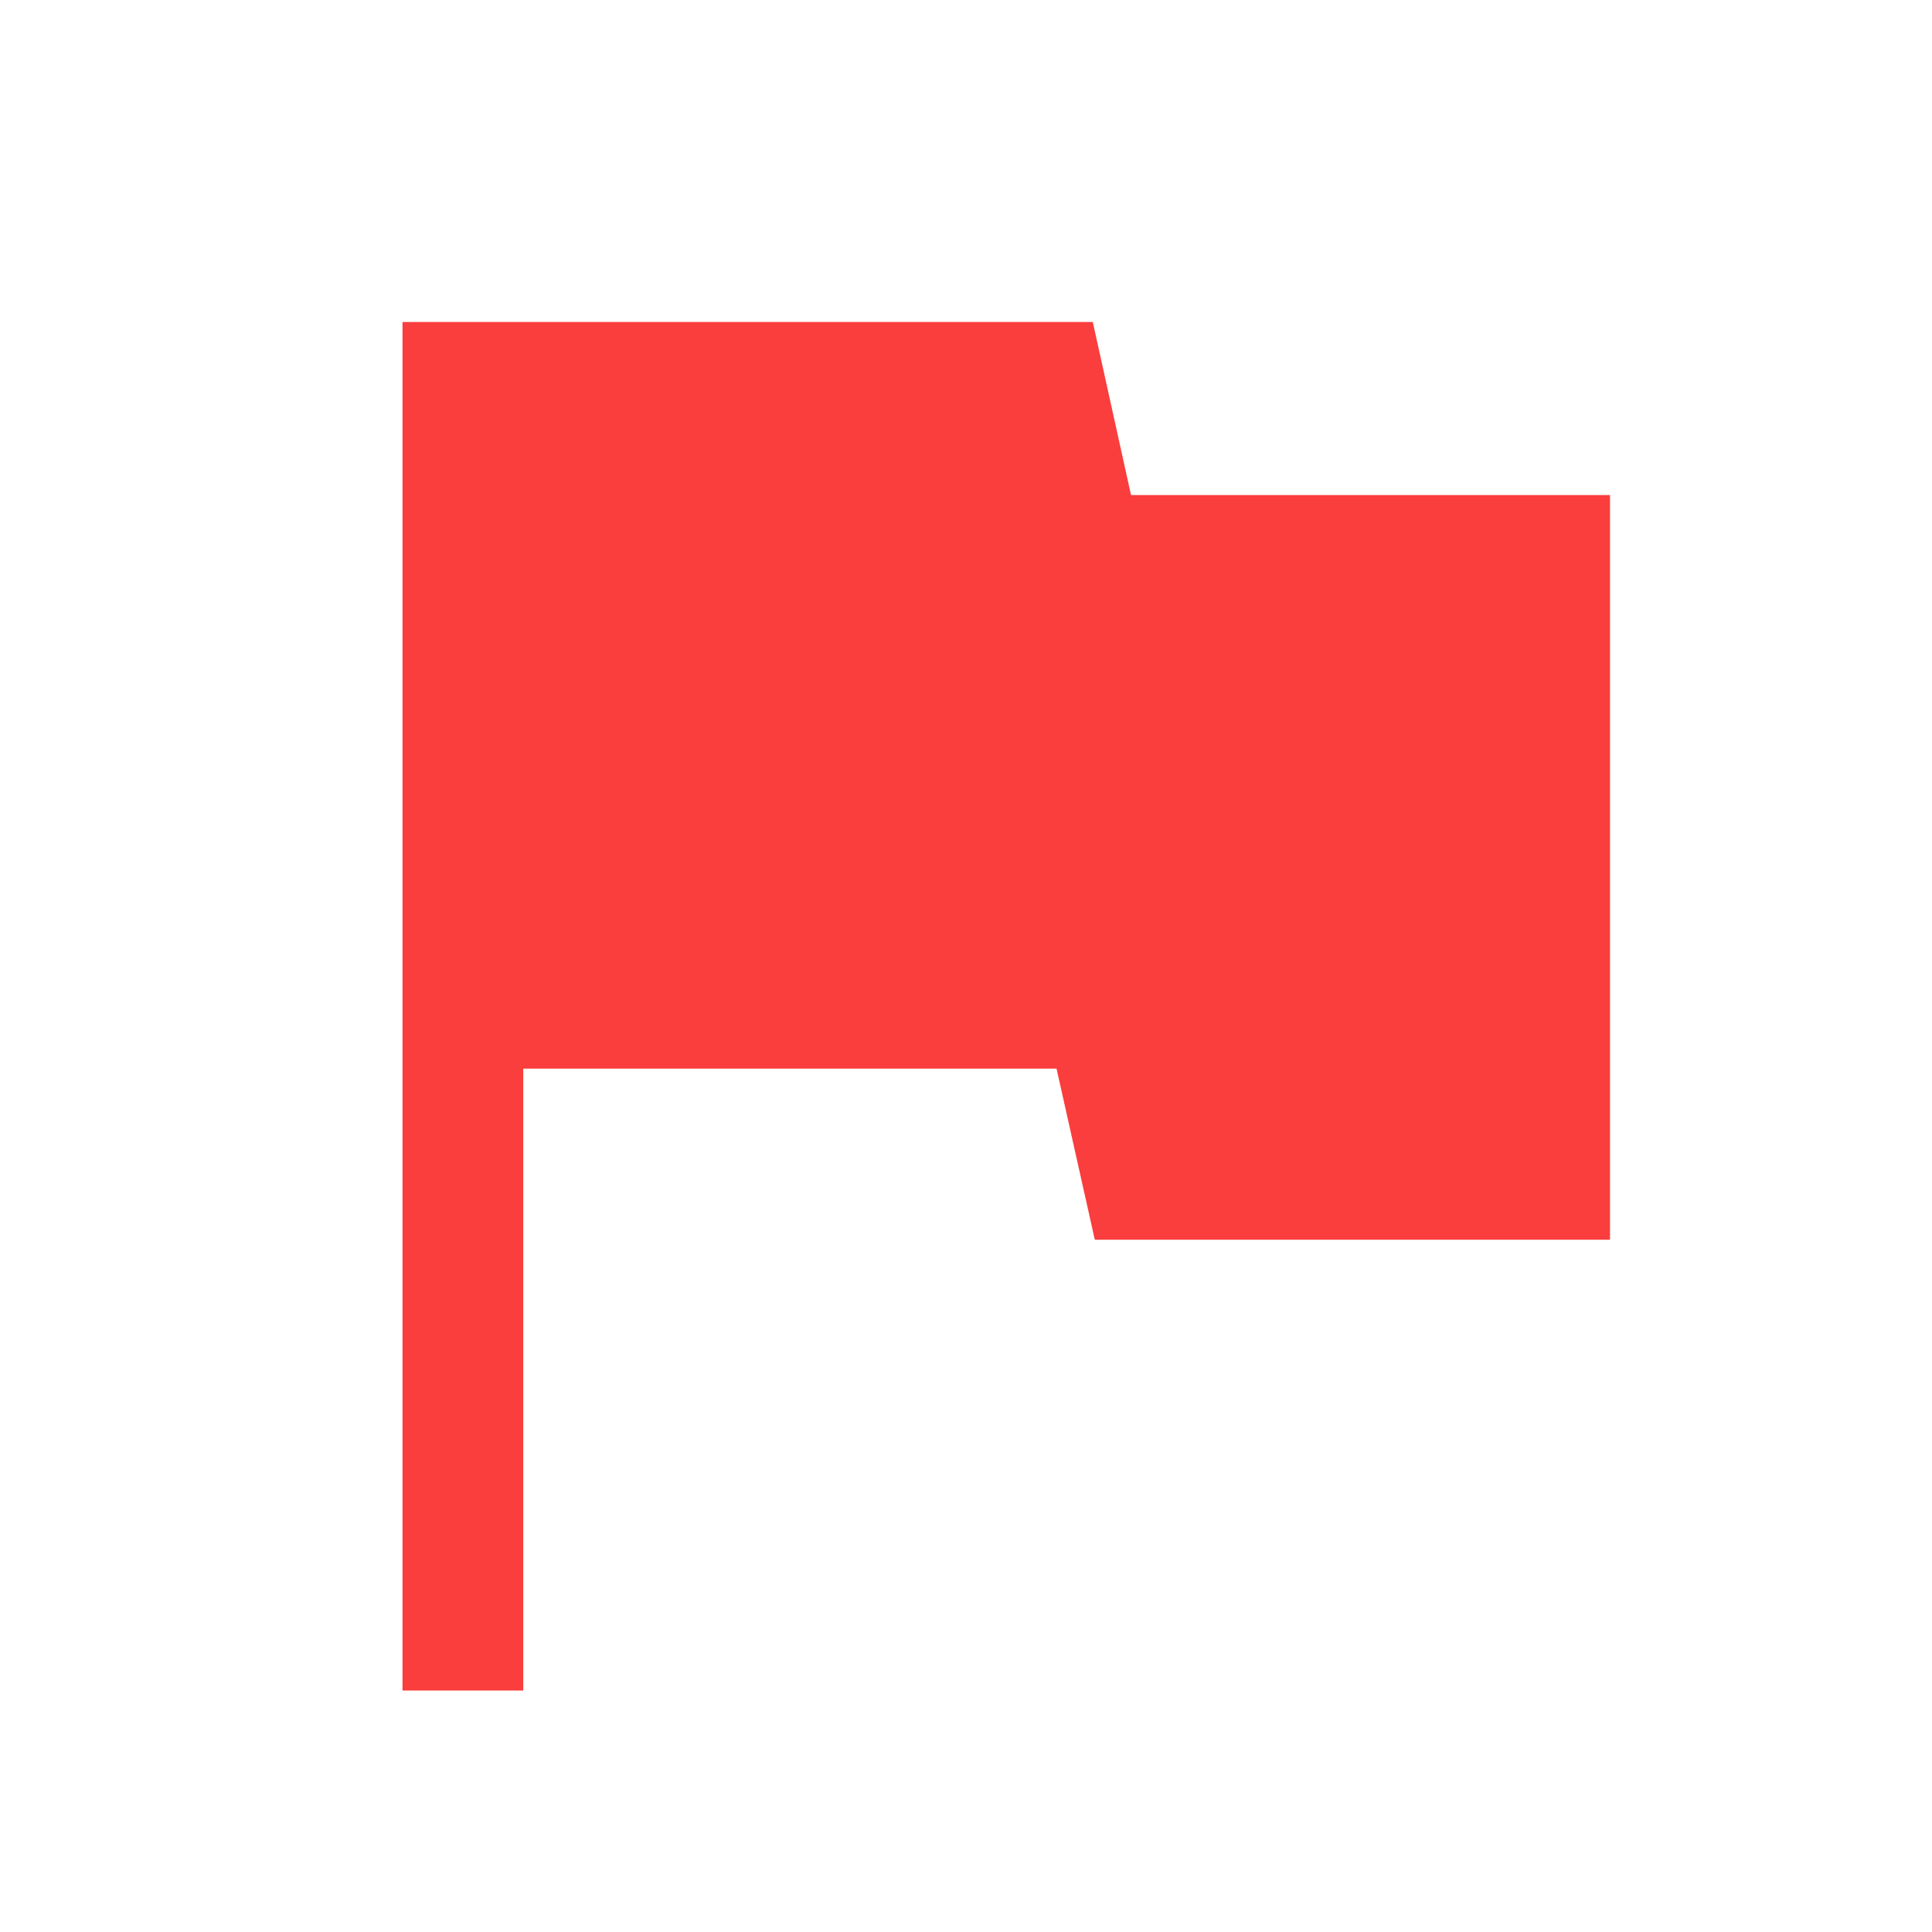
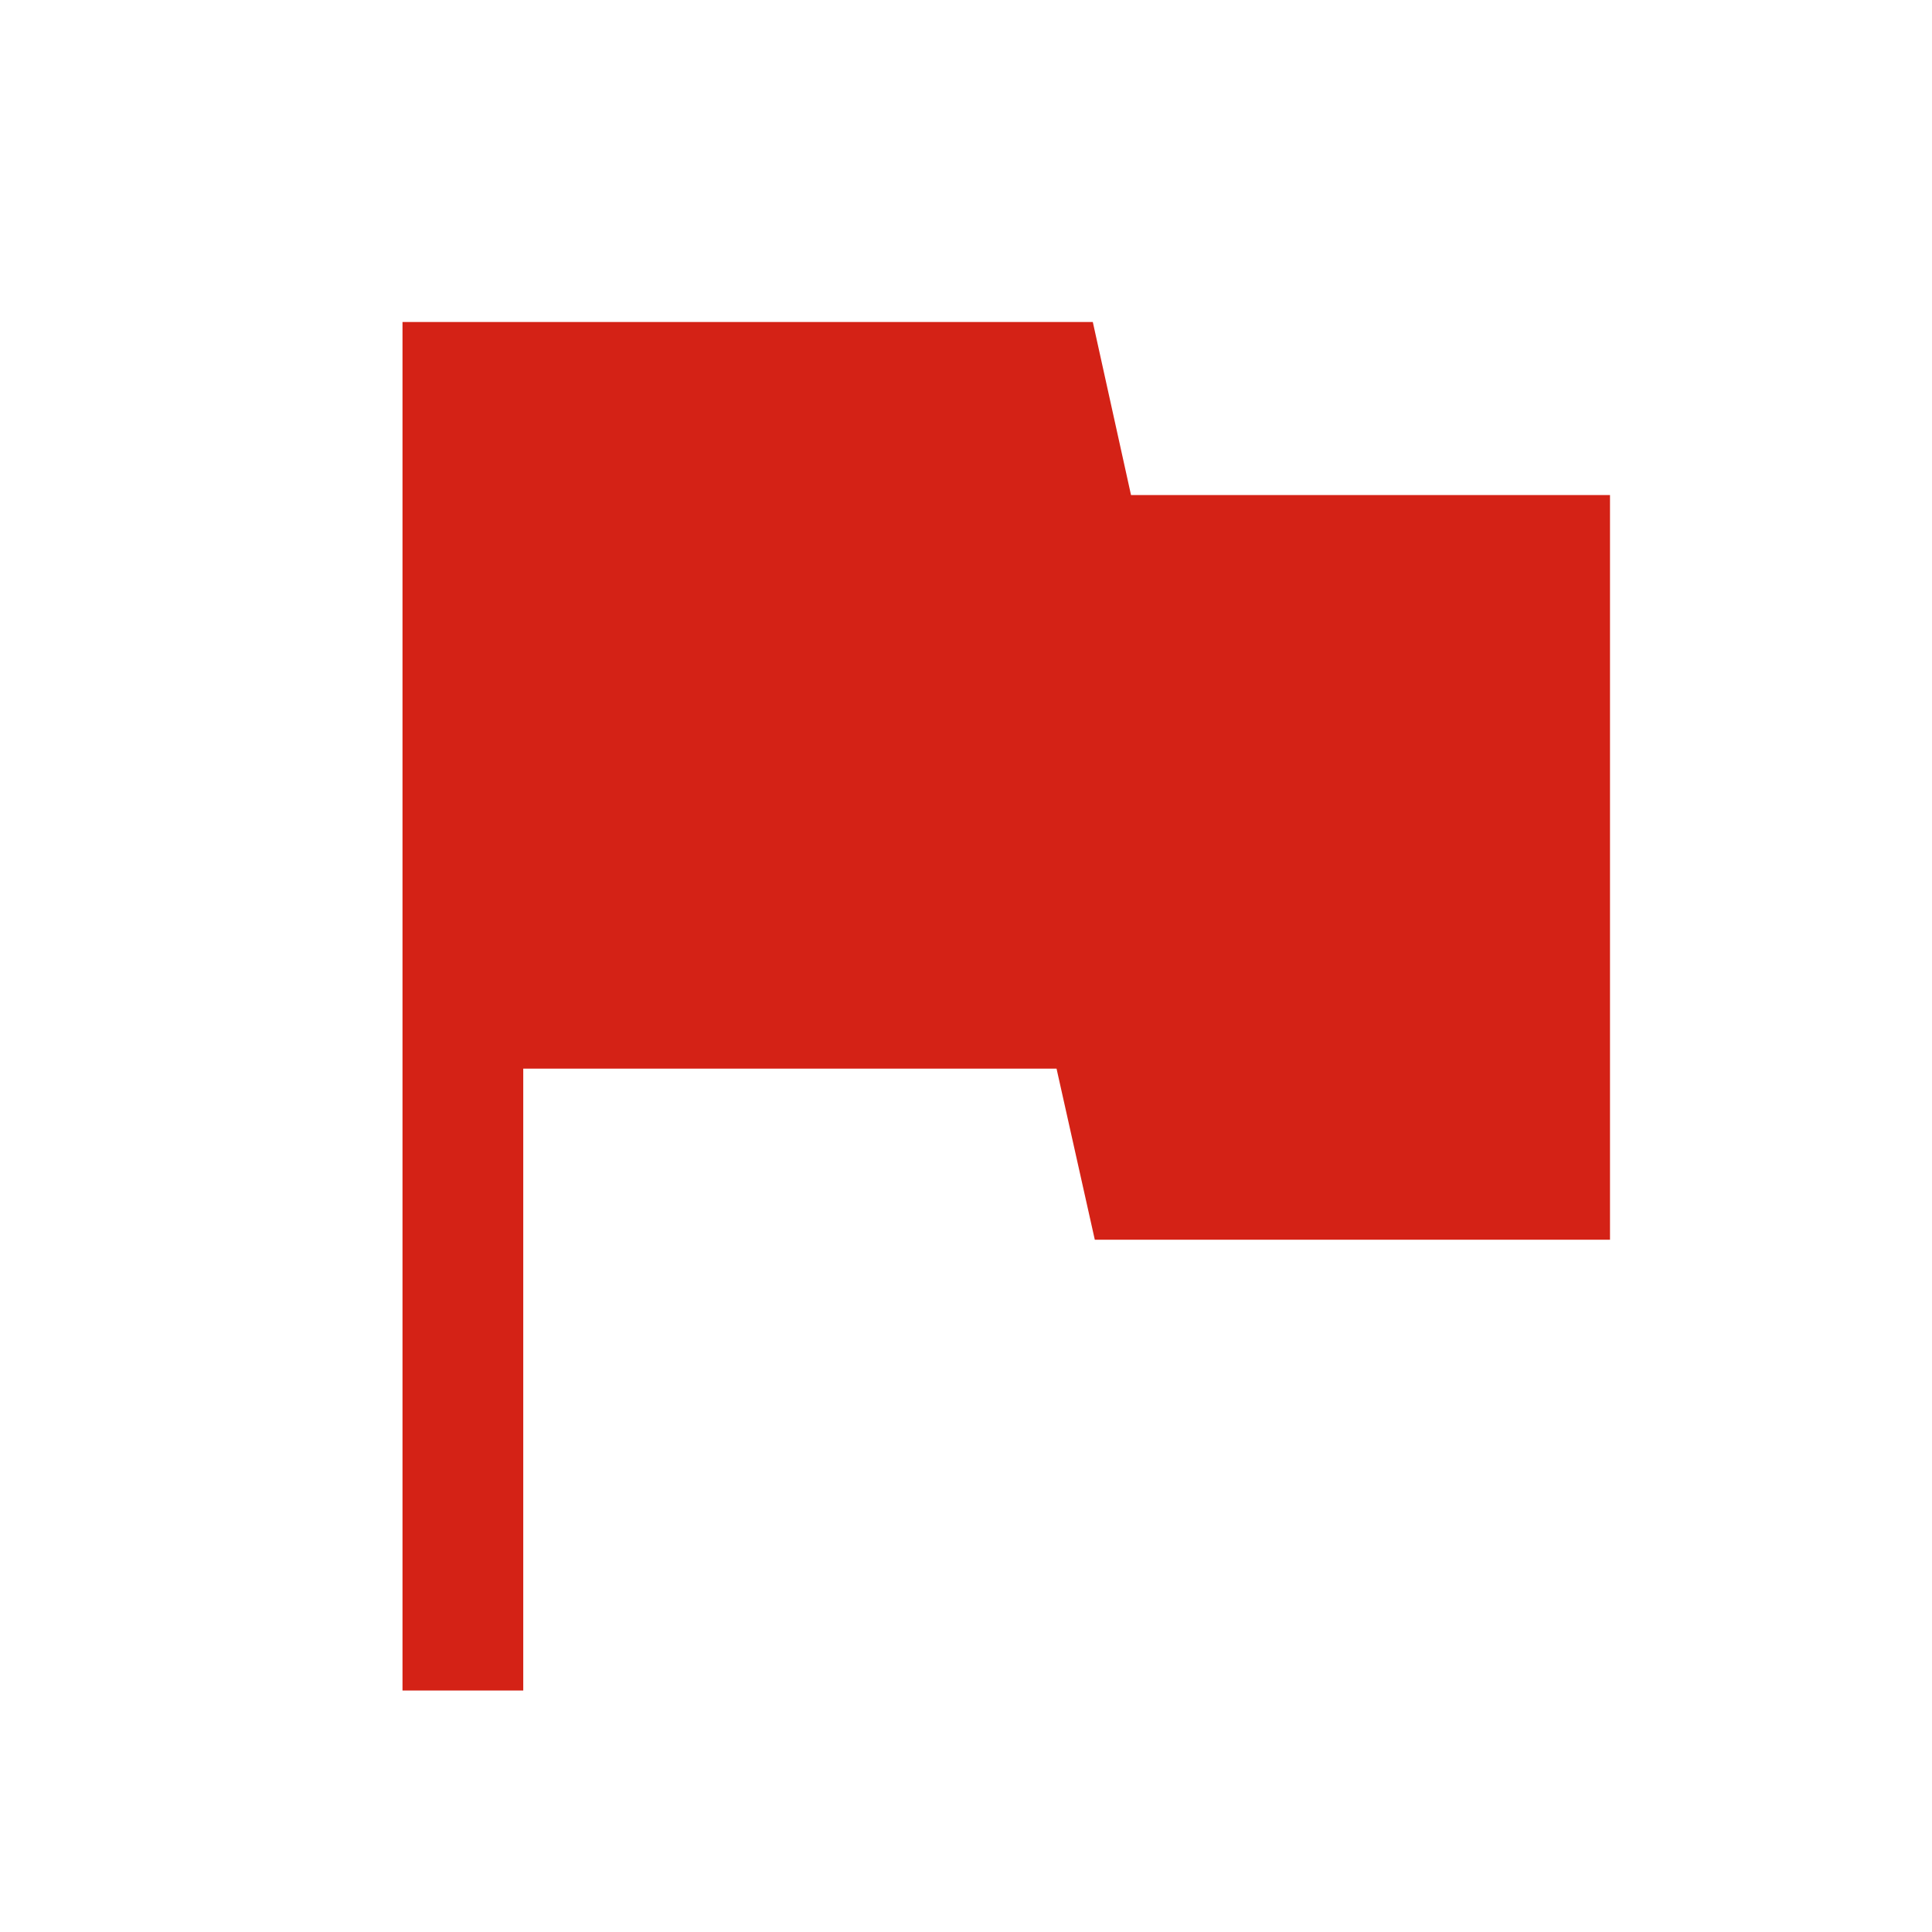
<svg xmlns="http://www.w3.org/2000/svg" width="60" height="60" viewBox="0 0 60 60" fill="none">
  <mask id="mask0_258_608" style="mask-type:alpha" maskUnits="userSpaceOnUse" x="0" y="0" width="60" height="60">
    <rect width="60" height="60" fill="#C4C4C4" />
  </mask>
  <g mask="url(#mask0_258_608)">
-     <path d="M12.5 52.5V10H33.938L35.125 15.375H50V38.5H34L32.812 33.188H16.25V52.5H12.5Z" fill="#FA3D3D" />
+     <path d="M12.5 52.5V10H33.938L35.125 15.375H50V38.5H34L32.812 33.188H16.25V52.5H12.5Z" fill="#D42216" />
  </g>
</svg>
